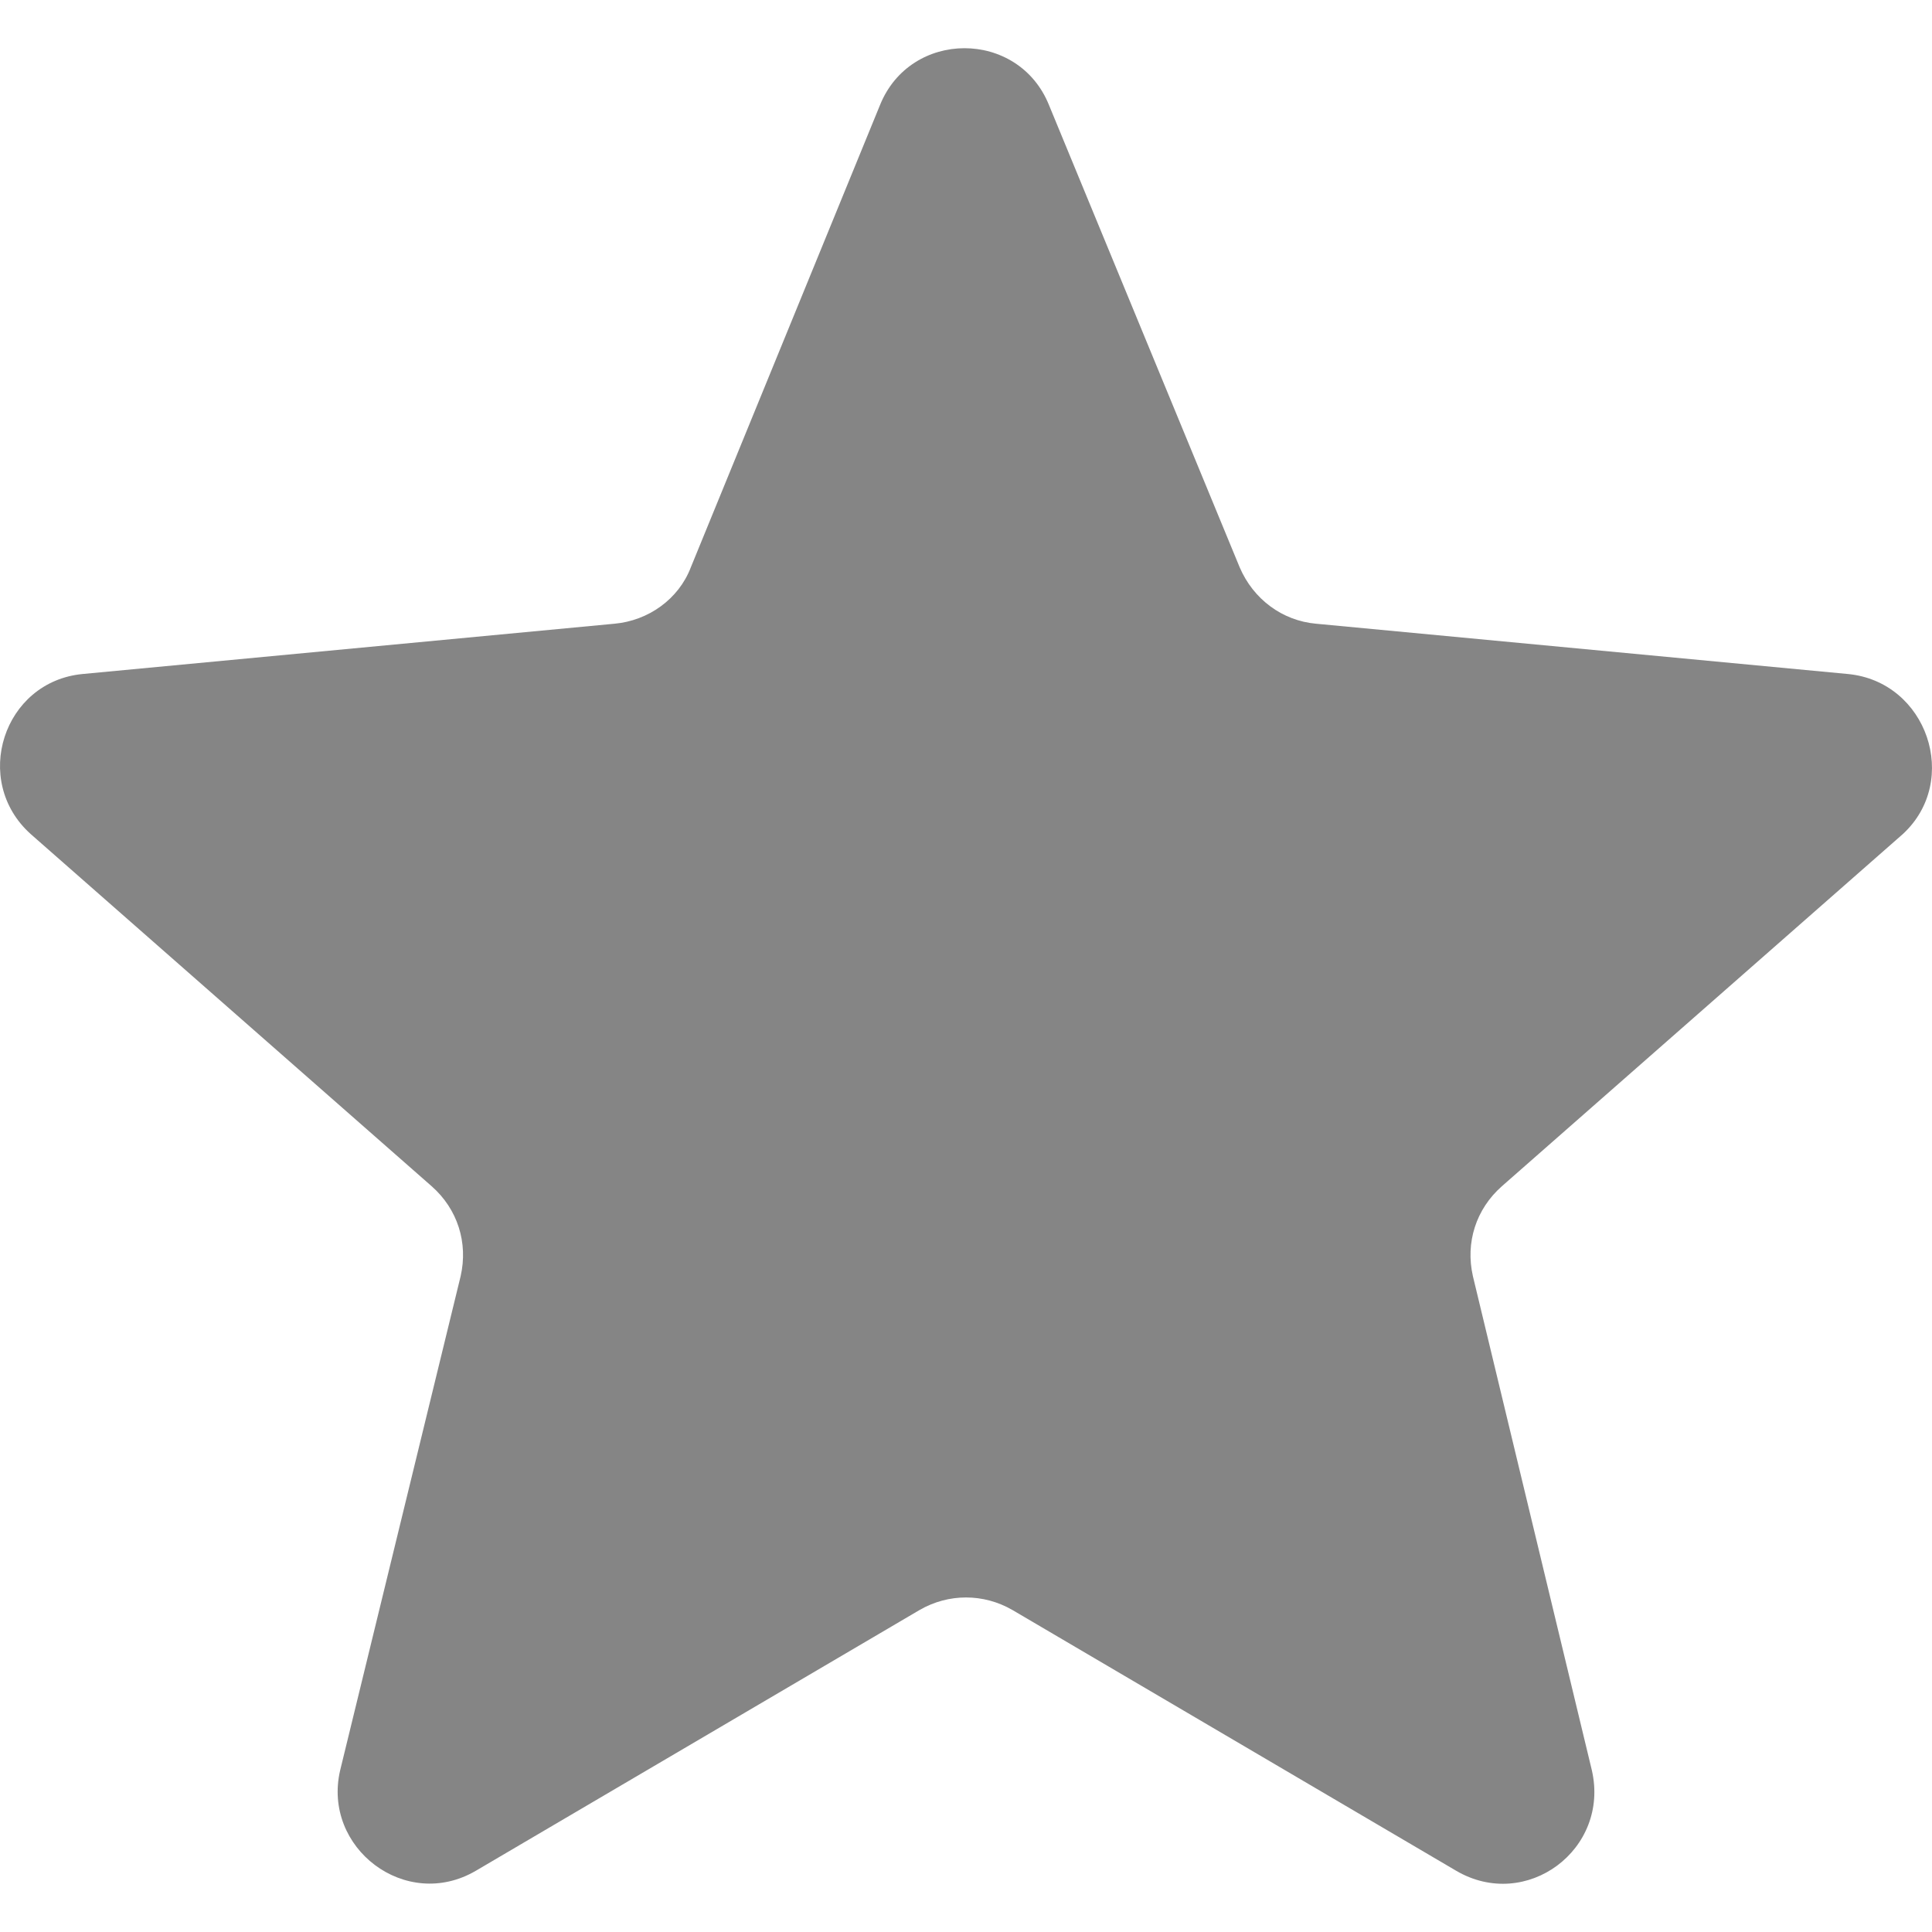
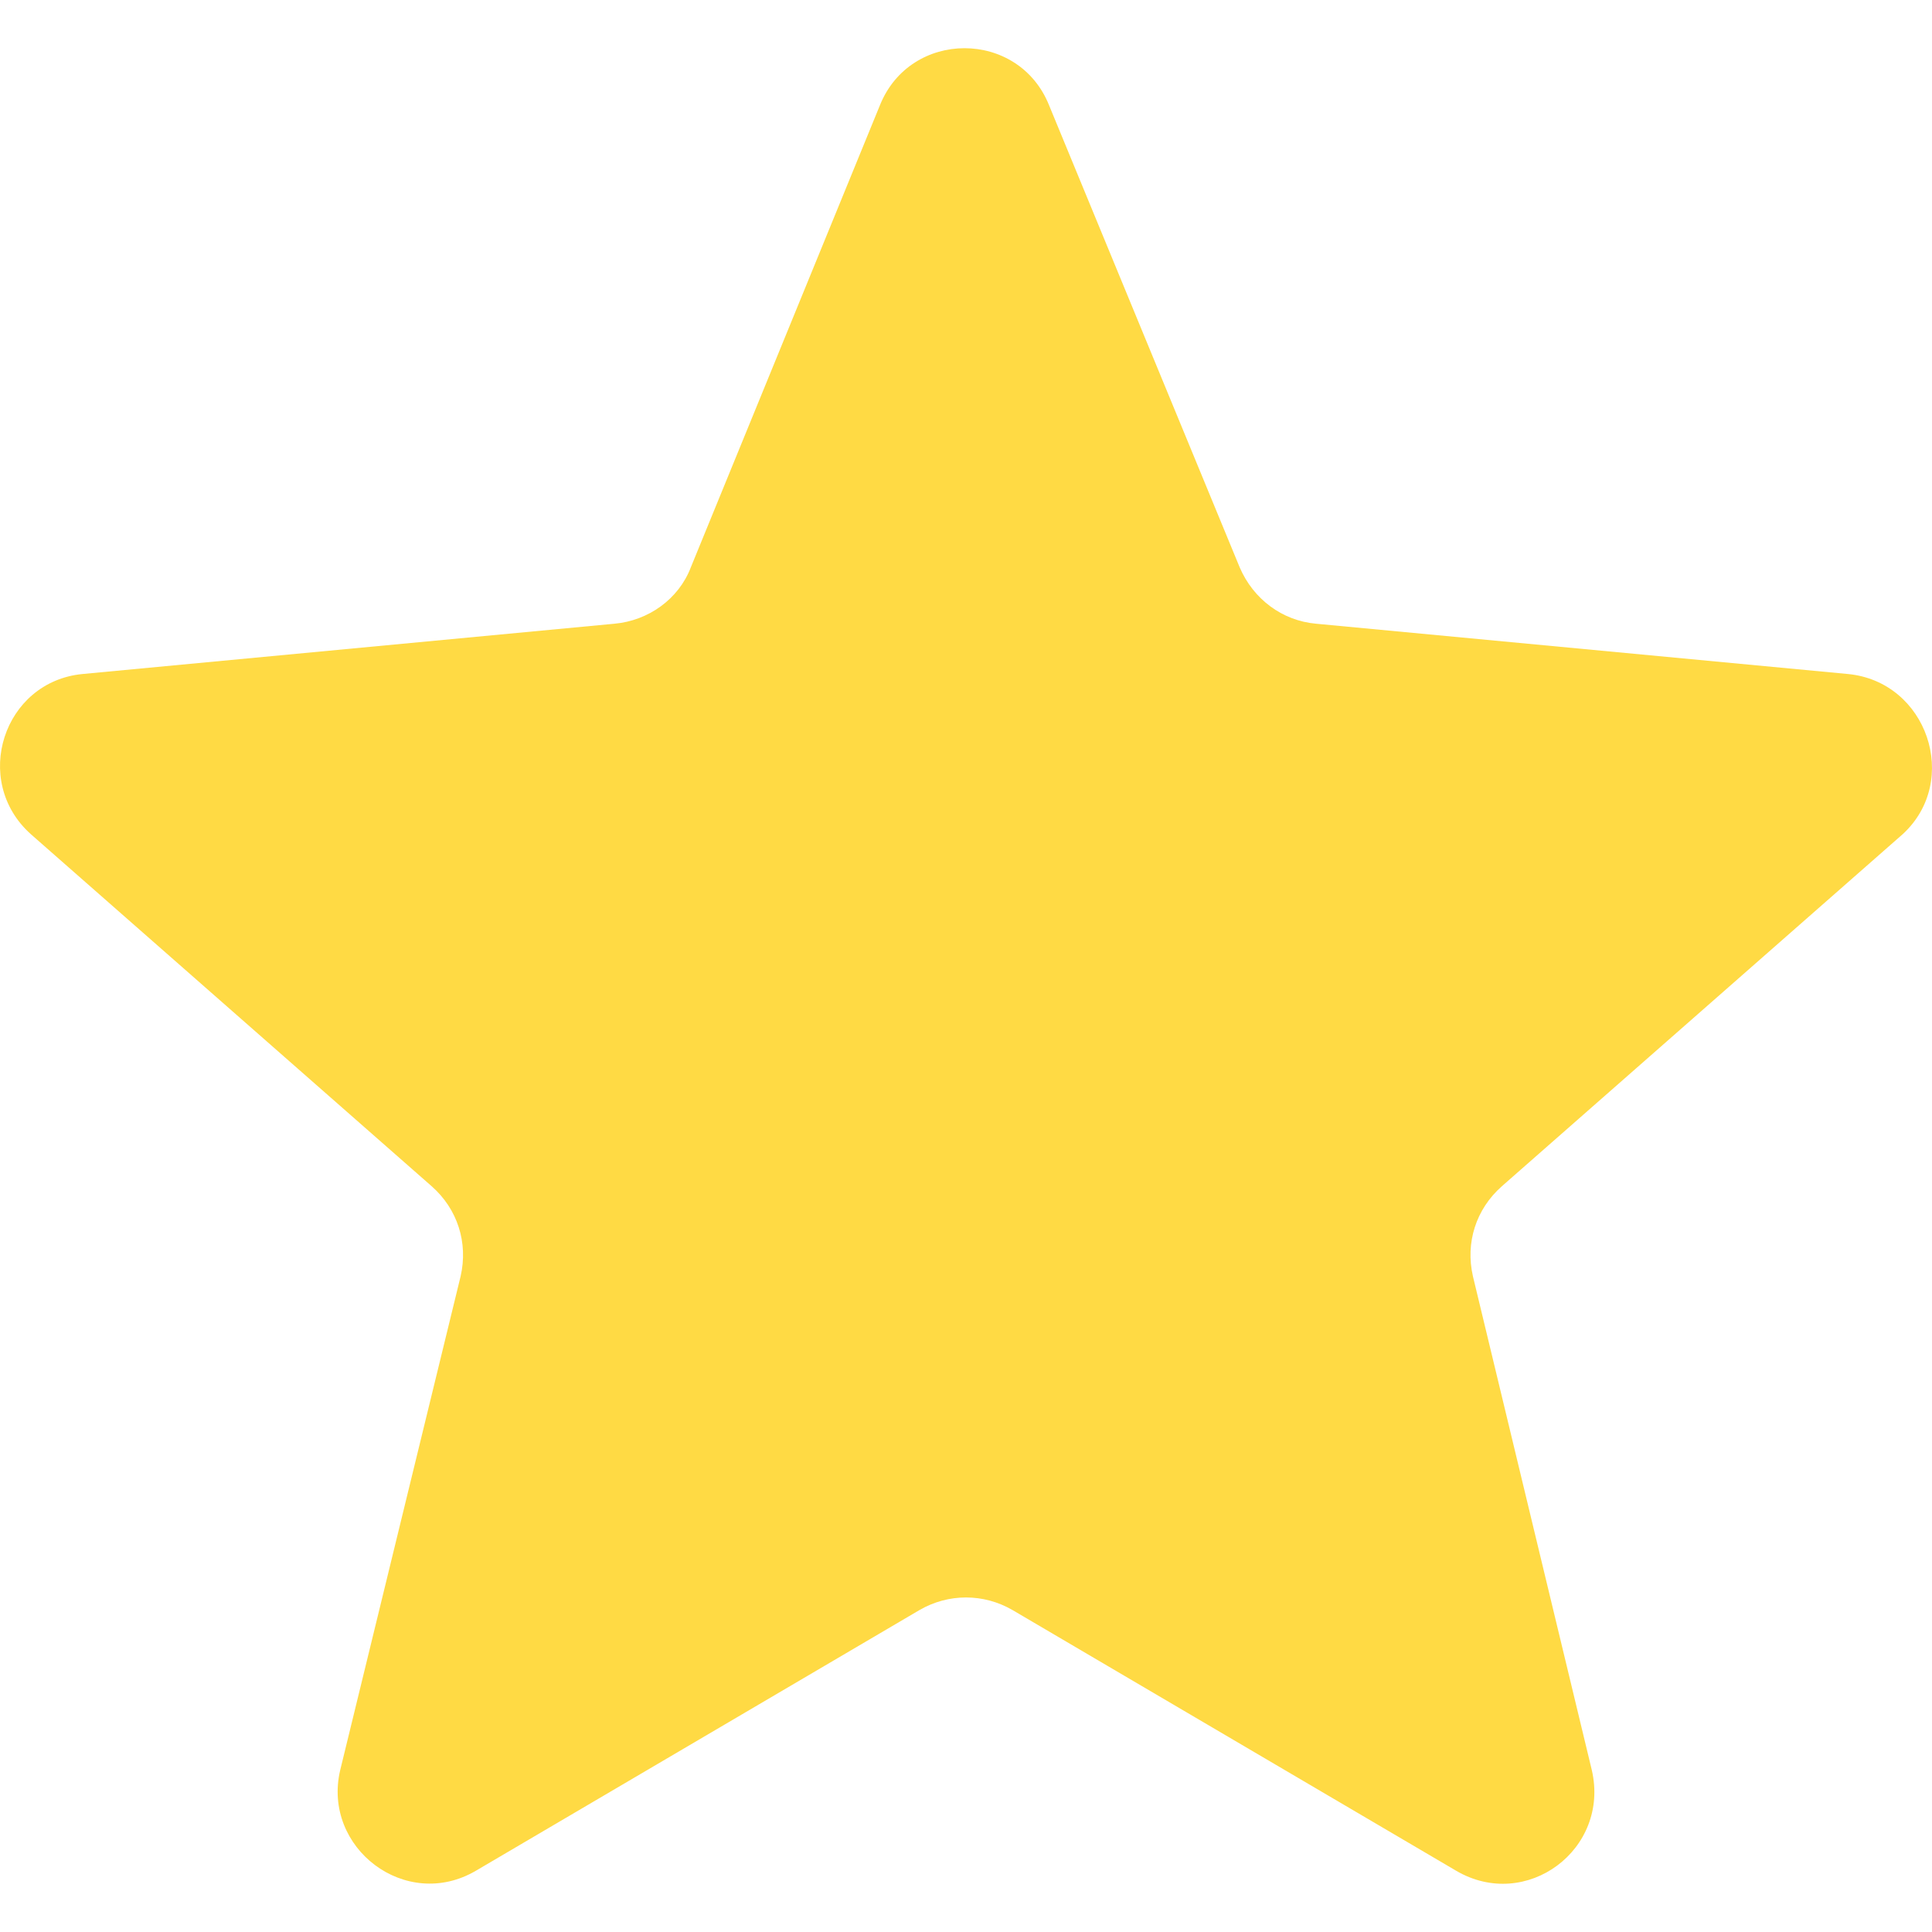
<svg xmlns="http://www.w3.org/2000/svg" version="1.1" id="Capa_1" x="0px" y="0px" width="512px" height="512px" viewBox="0 0 126.729 126.73" style="enable-background:new 0 0 126.729 126.73;" xml:space="preserve">
  <g>
-     <path d="M121.215,44.212l-34.899-3.3c-2.2-0.2-4.101-1.6-5-3.7l-12.5-30.3c-2-5-9.101-5-11.101,0l-12.4,30.3   c-0.8,2.1-2.8,3.5-5,3.7l-34.9,3.3c-5.2,0.5-7.3,7-3.4,10.5l26.3,23.1c1.7,1.5,2.4,3.7,1.9,5.9l-7.9,32.399   c-1.2,5.101,4.3,9.3,8.9,6.601l29.1-17.101c1.9-1.1,4.2-1.1,6.1,0l29.101,17.101c4.6,2.699,10.1-1.4,8.899-6.601l-7.8-32.399   c-0.5-2.2,0.2-4.4,1.9-5.9l26.3-23.1C128.615,51.212,126.415,44.712,121.215,44.212z" fill="#858585" />
+     <path d="M121.215,44.212l-34.899-3.3c-2.2-0.2-4.101-1.6-5-3.7l-12.5-30.3c-2-5-9.101-5-11.101,0l-12.4,30.3   c-0.8,2.1-2.8,3.5-5,3.7l-34.9,3.3c-5.2,0.5-7.3,7-3.4,10.5l26.3,23.1c1.7,1.5,2.4,3.7,1.9,5.9l-7.9,32.399   c-1.2,5.101,4.3,9.3,8.9,6.601l29.1-17.101c1.9-1.1,4.2-1.1,6.1,0l29.101,17.101c4.6,2.699,10.1-1.4,8.899-6.601l-7.8-32.399   c-0.5-2.2,0.2-4.4,1.9-5.9l26.3-23.1C128.615,51.212,126.415,44.712,121.215,44.212z" fill="#FFDA44" />
  </g>
  <g>
</g>
  <g>
</g>
  <g>
</g>
  <g>
</g>
  <g>
</g>
  <g>
</g>
  <g>
</g>
  <g>
</g>
  <g>
</g>
  <g>
</g>
  <g>
</g>
  <g>
</g>
  <g>
</g>
  <g>
</g>
  <g>
</g>
</svg>
